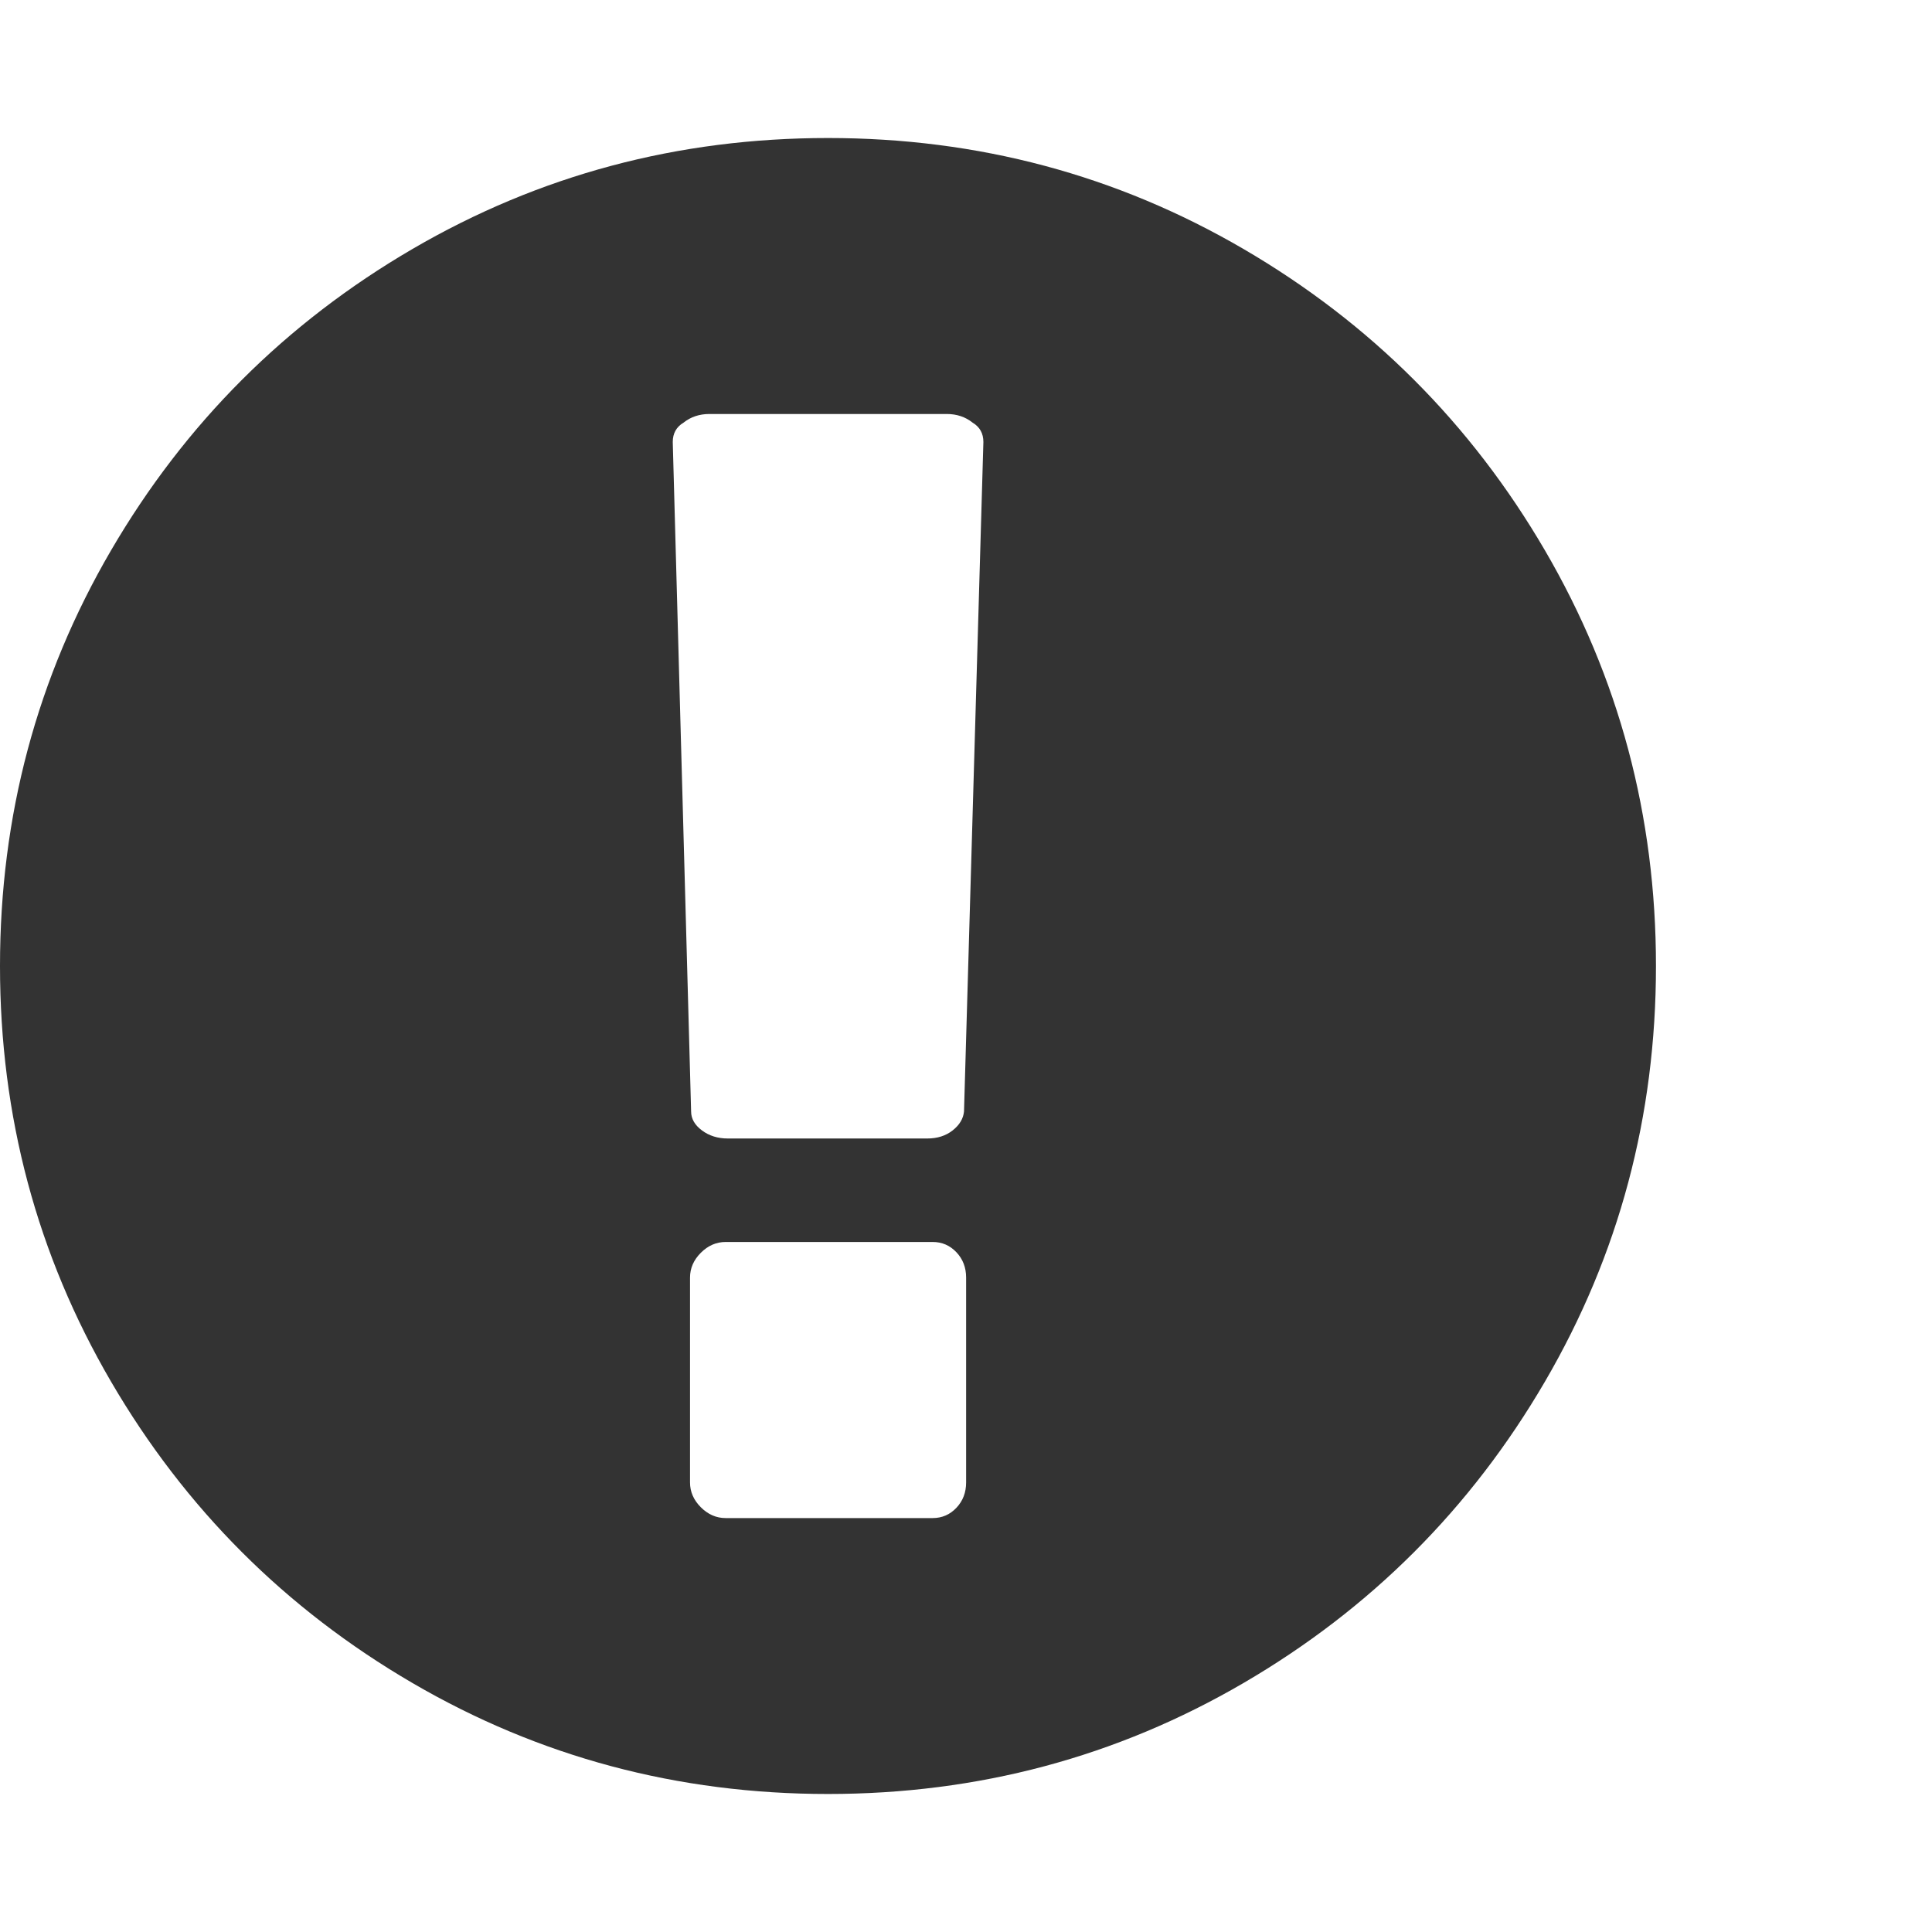
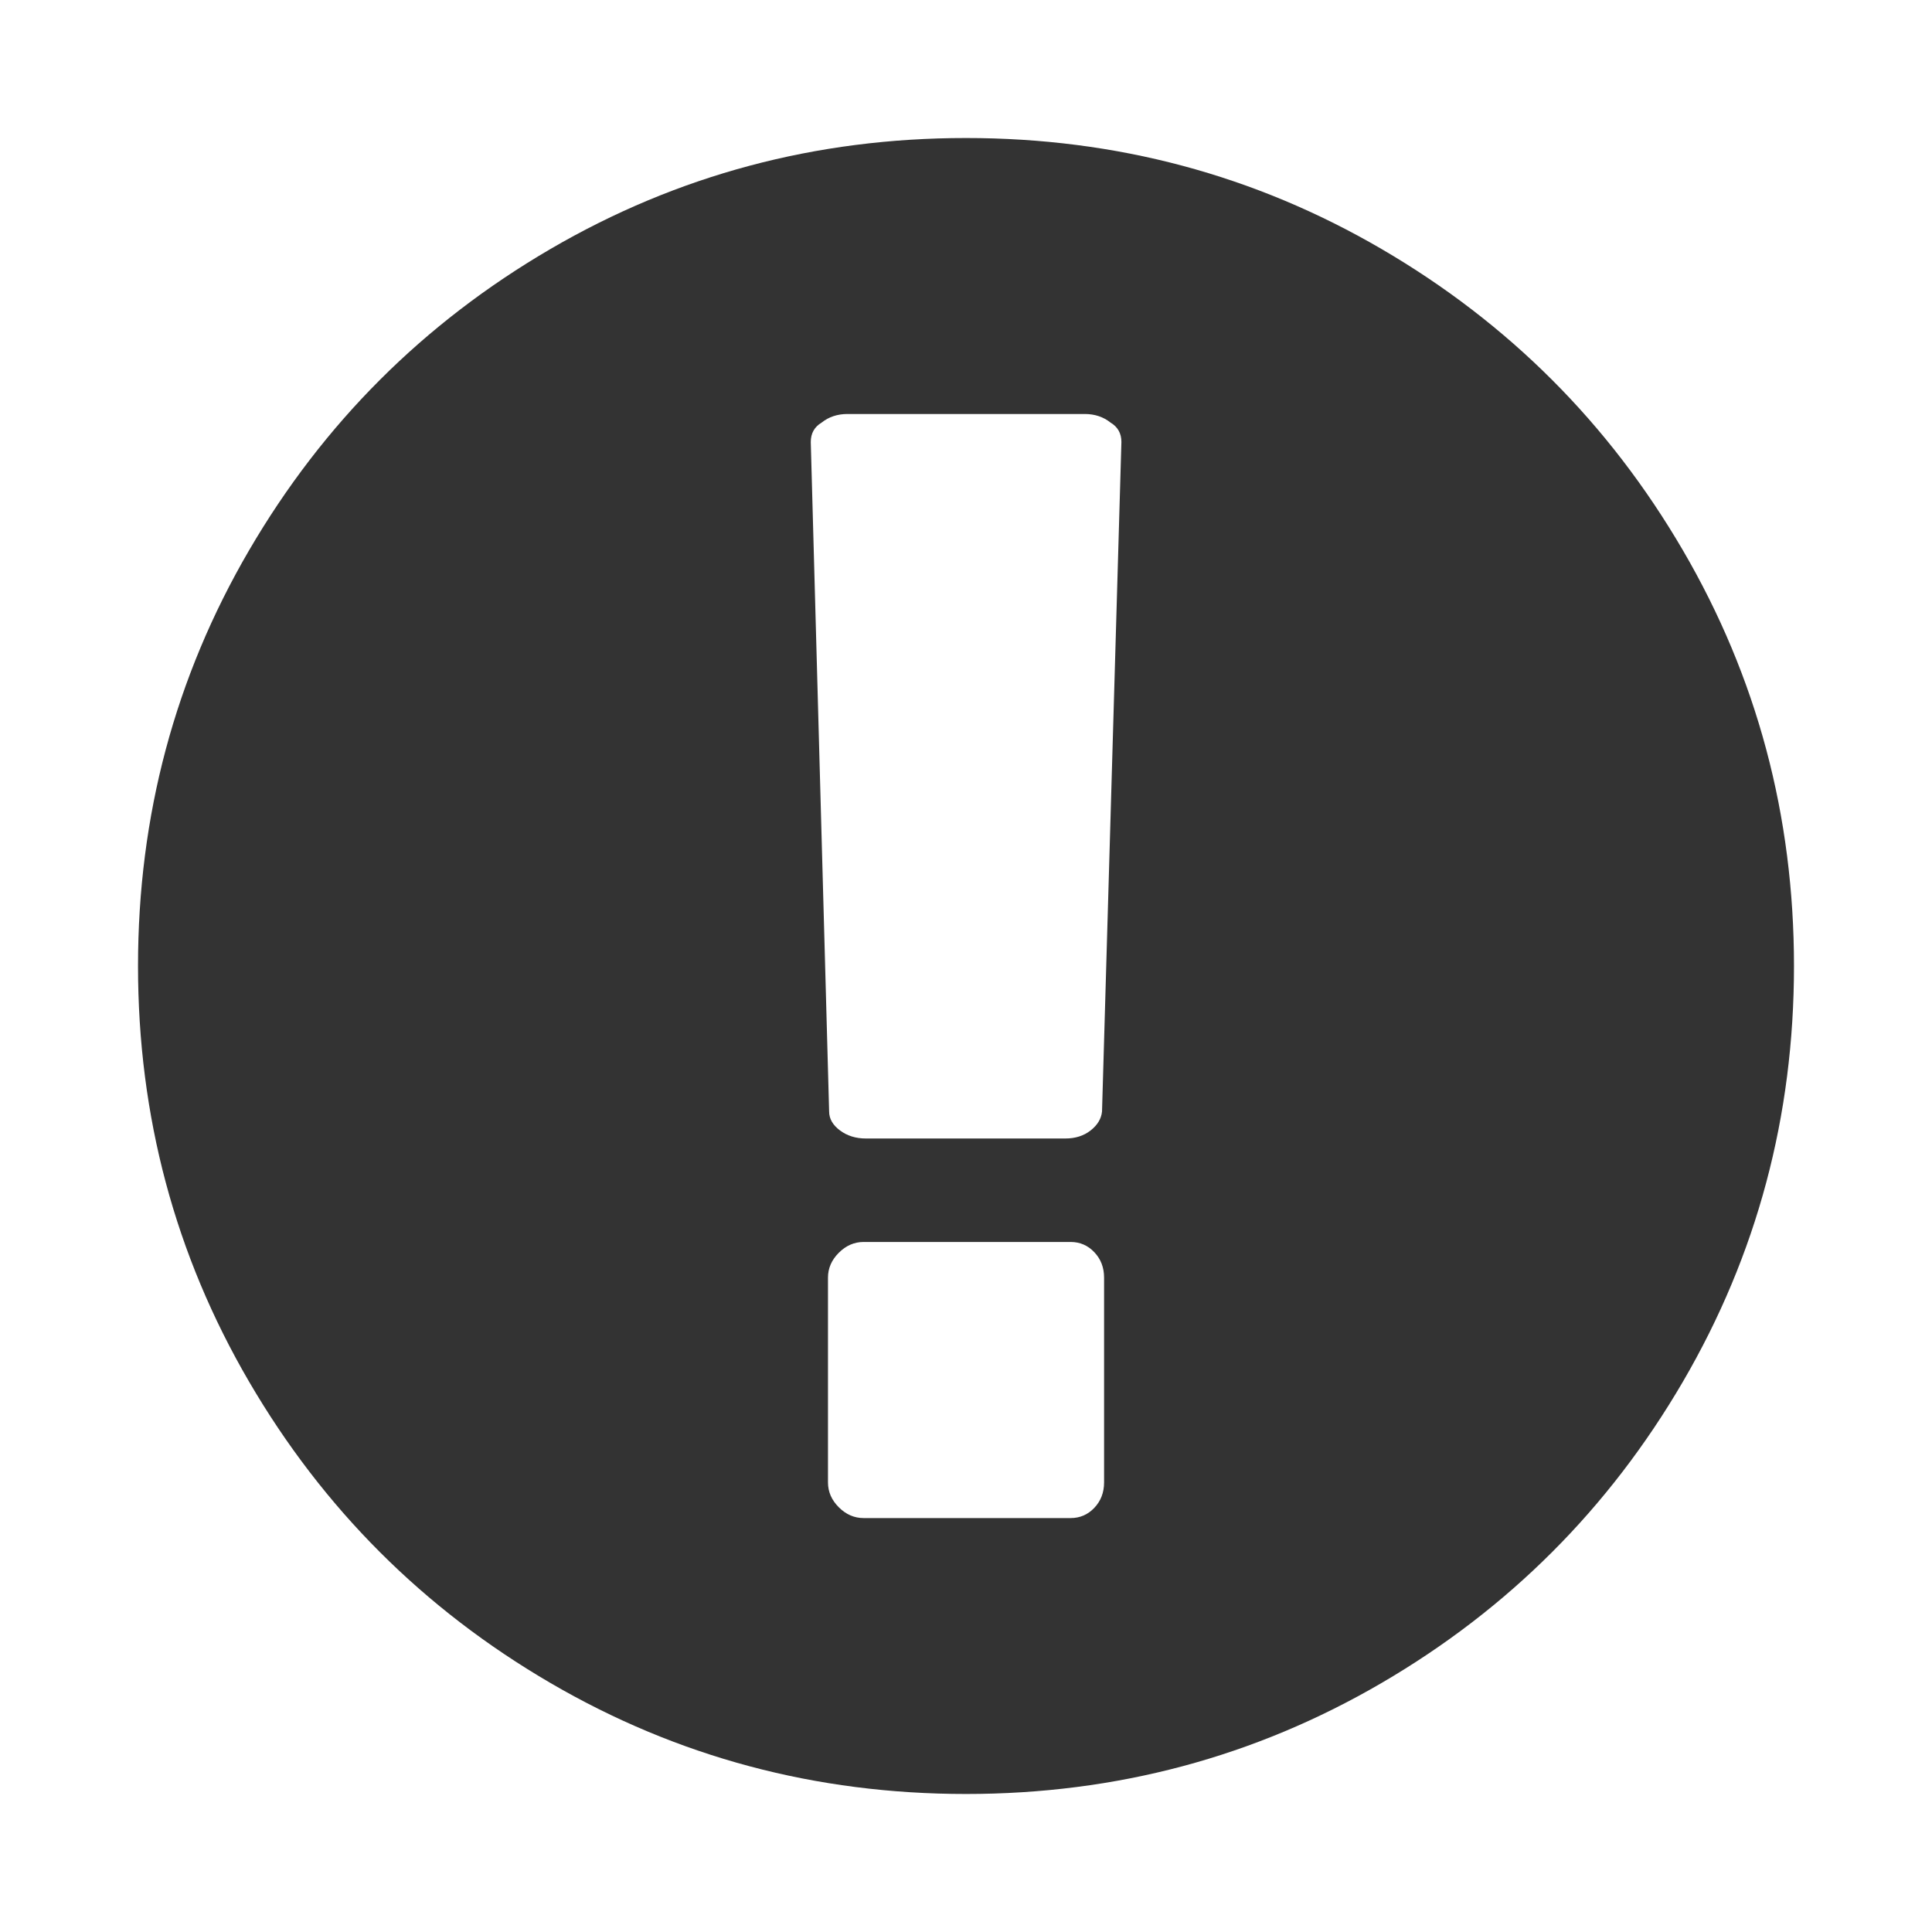
<svg xmlns="http://www.w3.org/2000/svg" version="1.1" width="32" height="32" viewBox="0 0 32 32">
-   <g id="icomoon-ignore">
-     <line stroke-width="1" x1="" y1="" x2="" y2="" stroke="#449FDB" opacity="" />
-   </g>
-   <path d="M0 16q0-3.732 1.839-6.884t4.991-4.991 6.884-1.839 6.884 1.839 4.991 4.991 1.839 6.884-1.839 6.884-4.991 4.991-6.884 1.839-6.884-1.839-4.991-4.991-1.839-6.884zM11.143 7.321l0.304 11.089q0 0.179 0.179 0.313t0.429 0.134h3.304q0.25 0 0.42-0.134t0.188-0.313l0.321-11.089q0-0.214-0.179-0.321-0.179-0.143-0.429-0.143h-3.929q-0.25 0-0.429 0.143-0.179 0.107-0.179 0.321zM11.429 24.554q0 0.232 0.179 0.411t0.411 0.179h3.429q0.232 0 0.393-0.17t0.161-0.42v-3.393q0-0.25-0.161-0.42t-0.393-0.17h-3.429q-0.232 0-0.411 0.179t-0.179 0.411v3.393z" opacity="1" visibility="false" fill="#333333" />
+   <path fill="#333333" d="M2.286 16q0-3.732 1.839-6.884t4.991-4.991 6.884-1.839 6.884 1.839 4.991 4.991 1.839 6.884-1.839 6.884-4.991 4.991-6.884 1.839-6.884-1.839-4.991-4.991-1.839-6.884zM13.429 7.321l0.304 11.089q0 0.179 0.179 0.313t0.429 0.134h3.304q0.25 0 0.42-0.134t0.188-0.313l0.321-11.089q0-0.214-0.179-0.321-0.179-0.143-0.429-0.143h-3.929q-0.25 0-0.429 0.143-0.179 0.107-0.179 0.321zM13.714 24.554q0 0.232 0.179 0.411t0.411 0.179h3.429q0.232 0 0.393-0.17t0.161-0.42v-3.393q0-0.25-0.161-0.42t-0.393-0.17h-3.429q-0.232 0-0.411 0.179t-0.179 0.411v3.393z" />
</svg>
